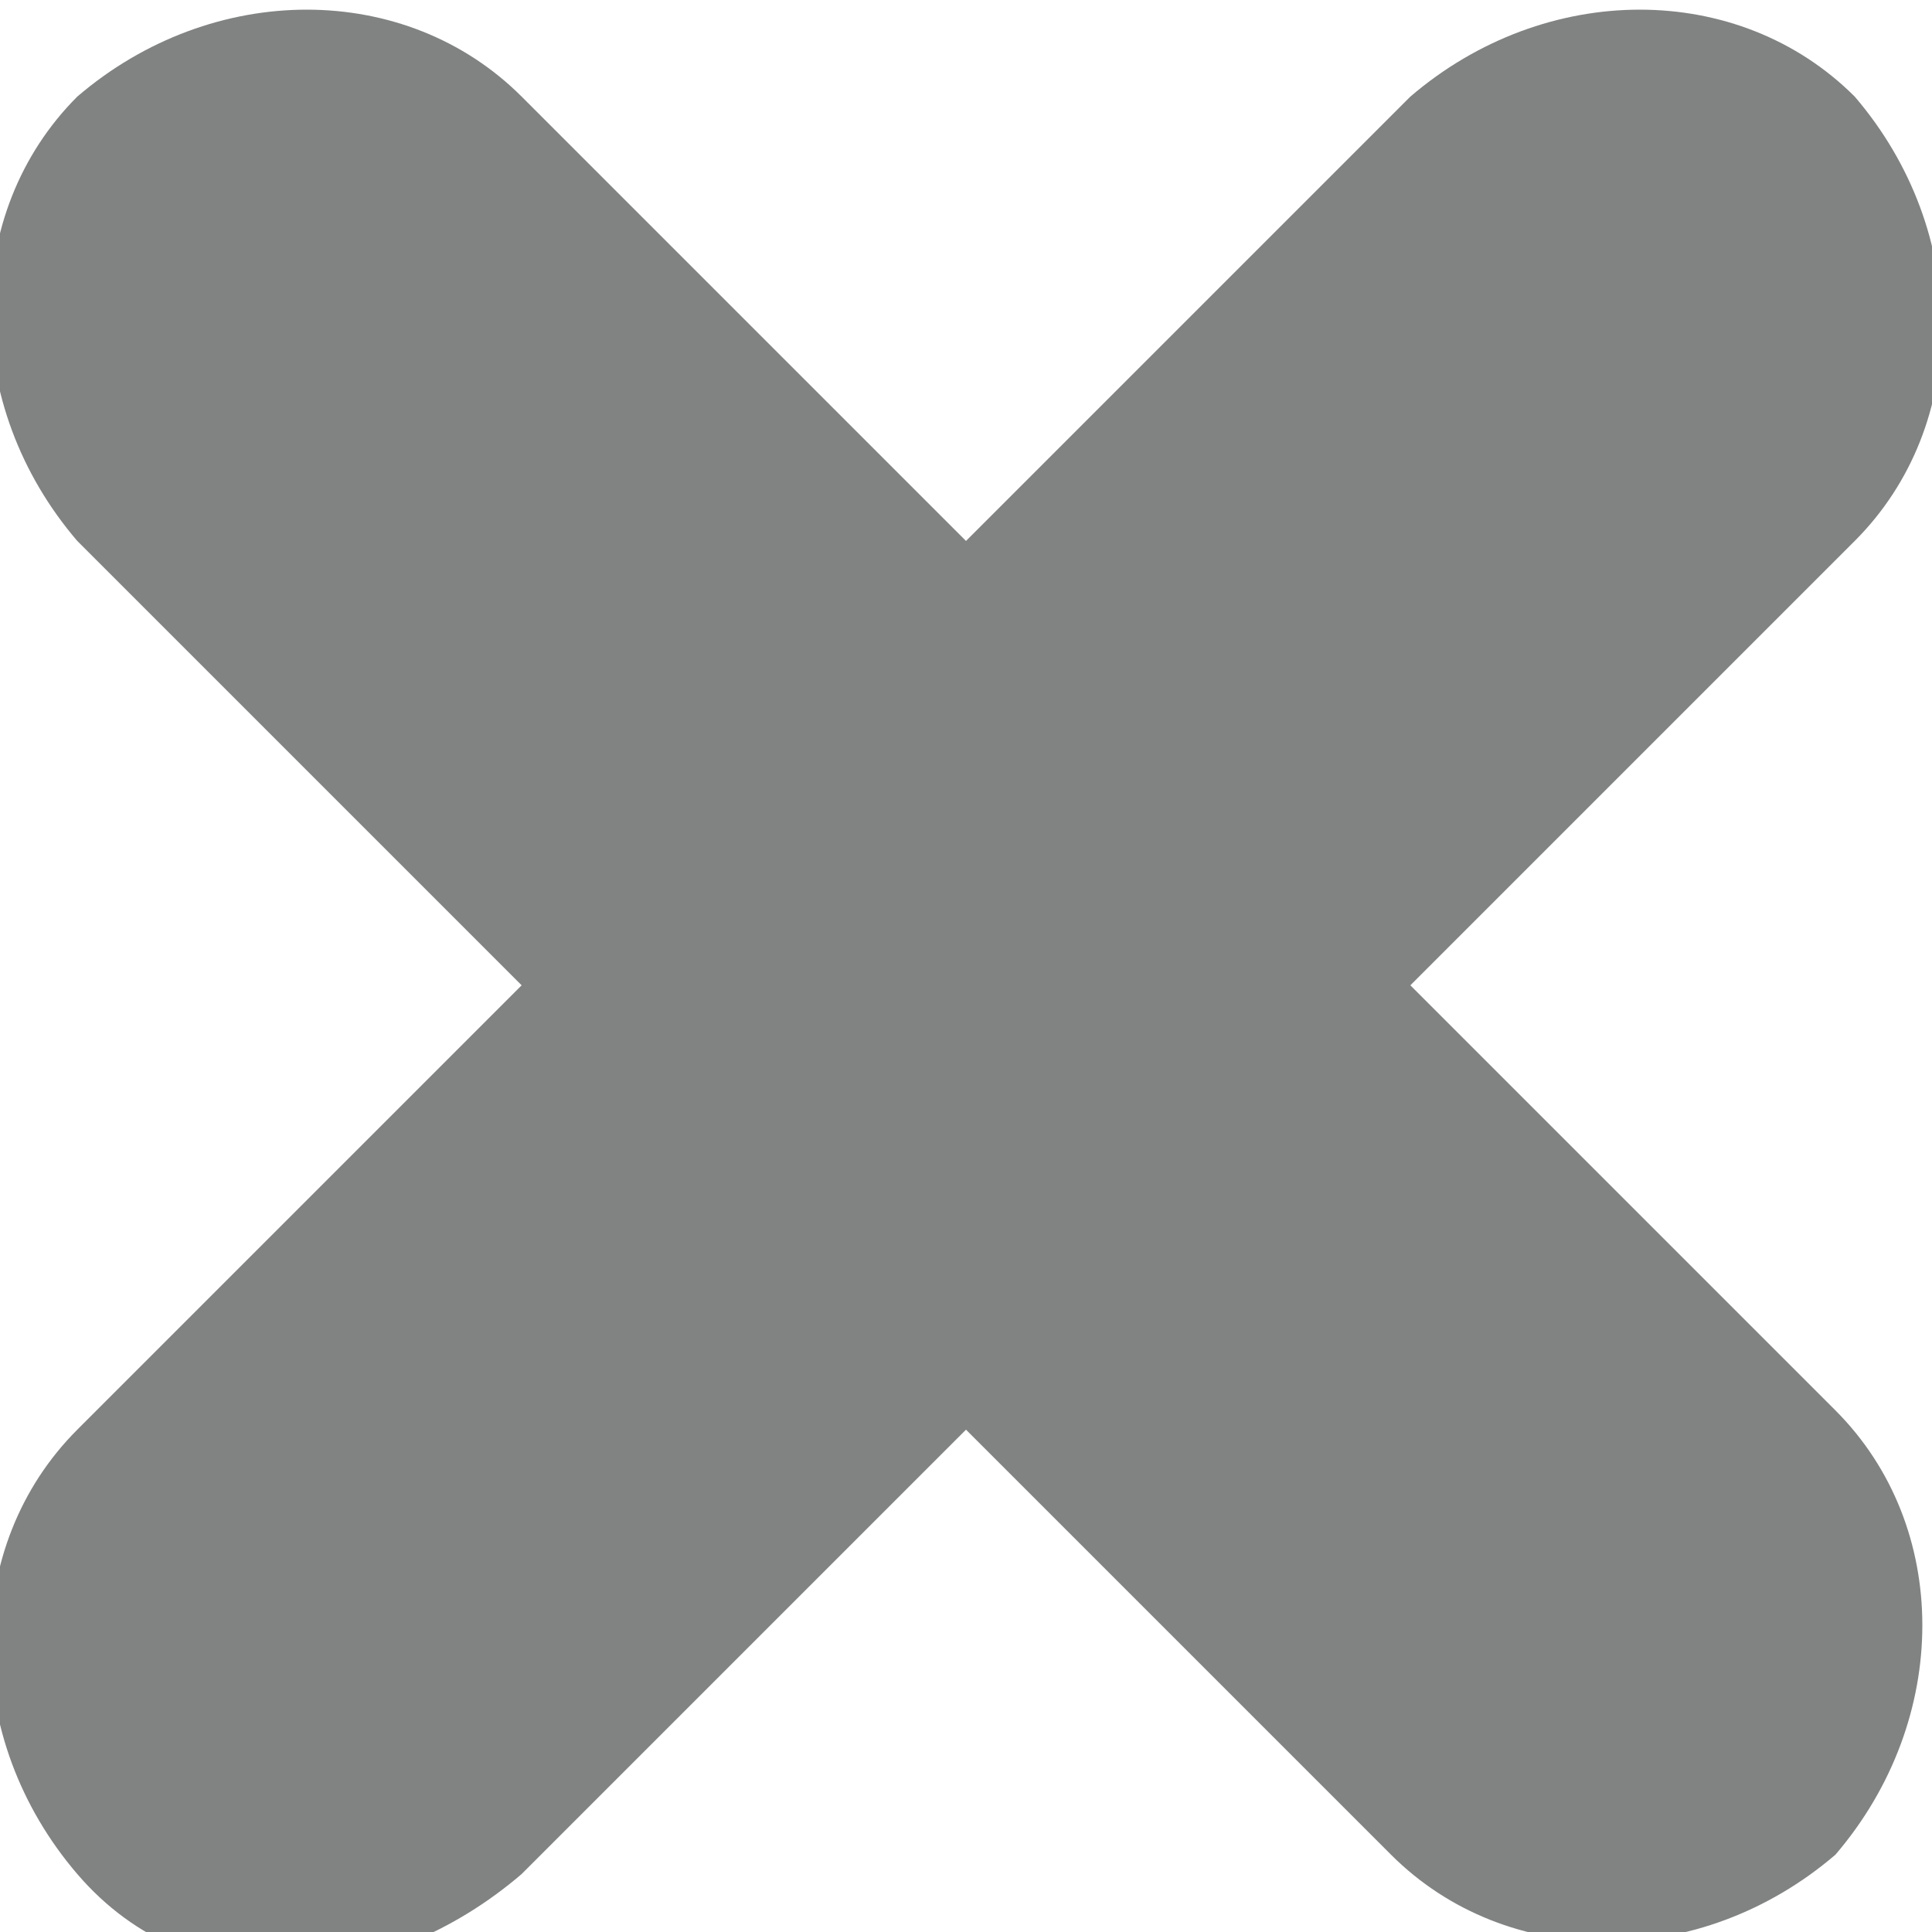
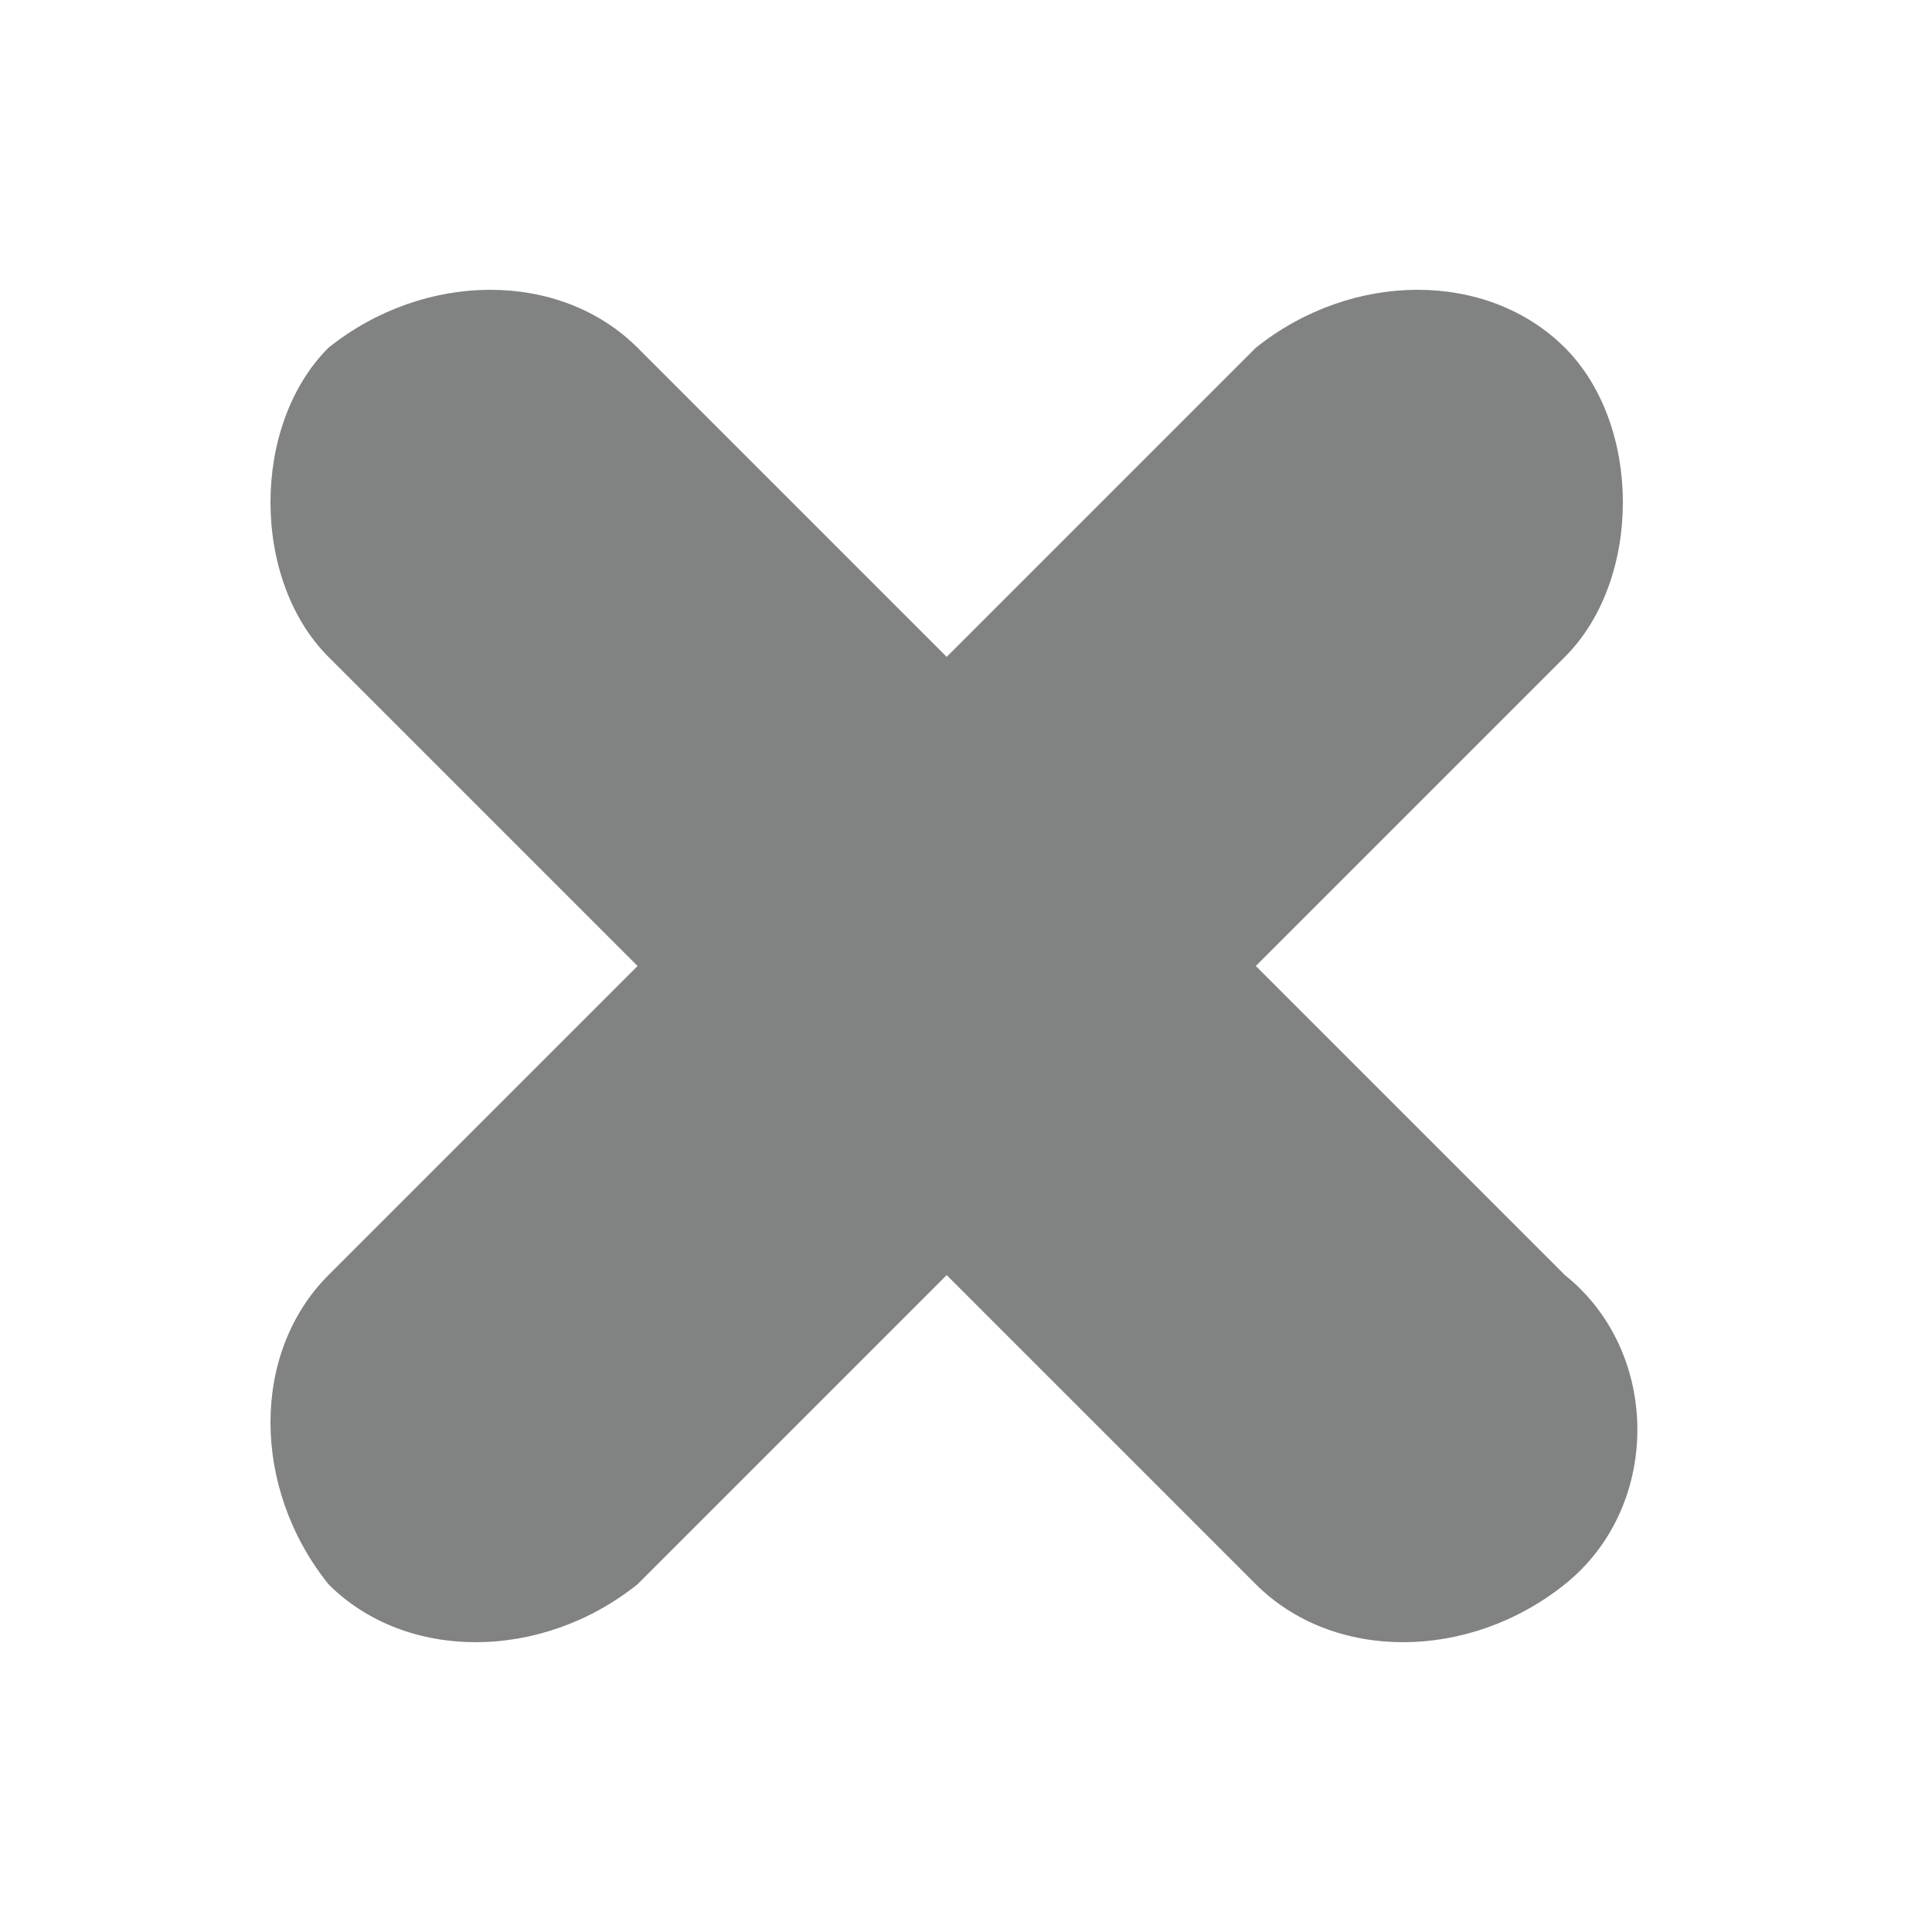
<svg xmlns="http://www.w3.org/2000/svg" version="1.1" id="Layer_1" x="0px" y="0px" viewBox="-278.1 392.2 10 10" style="enable-background:new -278.1 392.2 10 10;" xml:space="preserve">
  <style type="text/css">
	.st0{fill:#818282;}
</style>
-   <path class="st0" d="M-268.6,399.5l-2.2-2.2l2.3-2.3c0.6-0.6,0.6-1.6,0-2.3c-0.6-0.6-1.6-0.6-2.3,0l-2.3,2.3l-2.3-2.3  c-0.6-0.6-1.6-0.6-2.3,0c-0.6,0.6-0.6,1.6,0,2.3l2.3,2.3l-2.3,2.3c-0.6,0.6-0.6,1.6,0,2.3s1.6,0.6,2.3,0l2.3-2.3l2.2,2.2  c0.6,0.6,1.6,0.6,2.3,0C-268,401.1-268,400.1-268.6,399.5" />
+   <path class="st0" d="M-270,398.8l-1.6-1.6l1.6-1.6c0.4-0.4,0.4-1.2,0-1.6c-0.4-0.4-1.1-0.4-1.6,0l-1.6,1.6l-1.6-1.6  c-0.4-0.4-1.1-0.4-1.6,0c-0.4,0.4-0.4,1.2,0,1.6l1.6,1.6l-1.6,1.6c-0.4,0.4-0.4,1.1,0,1.6c0.4,0.4,1.1,0.4,1.6,0l1.6-1.6l1.6,1.6  c0.4,0.4,1.1,0.4,1.6,0C-269.5,400-269.5,399.2-270,398.8" />
</svg>
